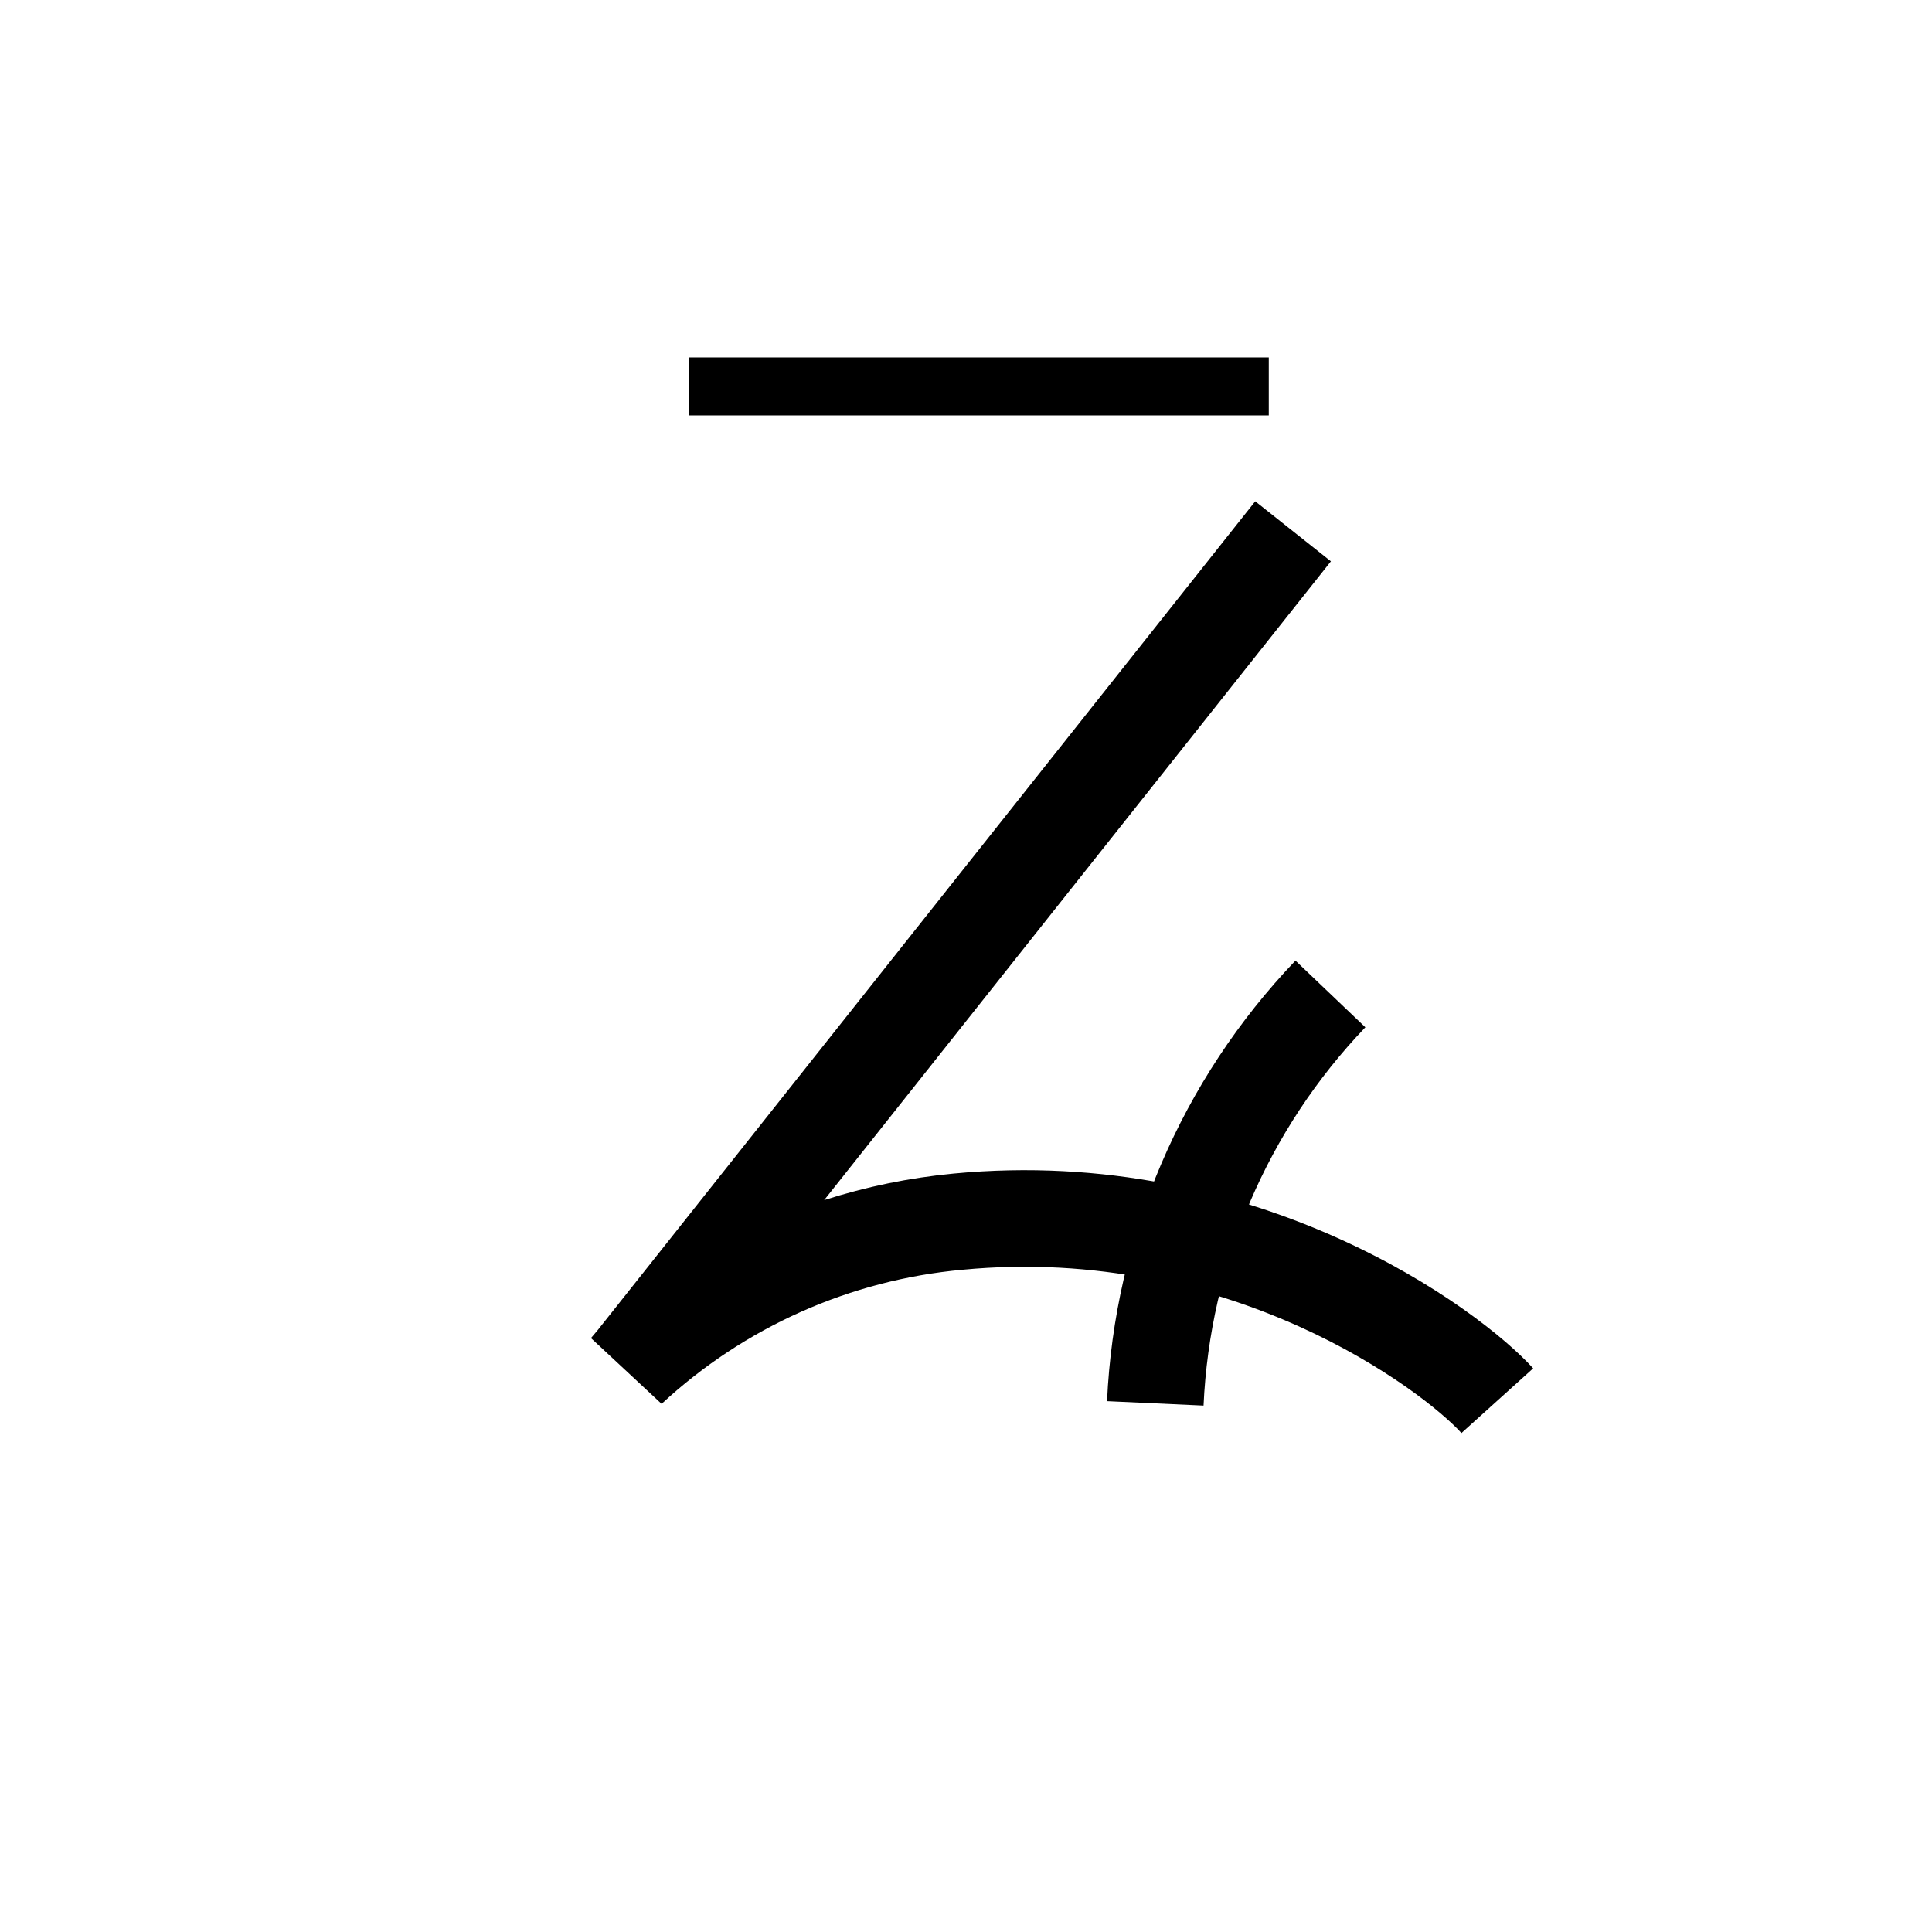
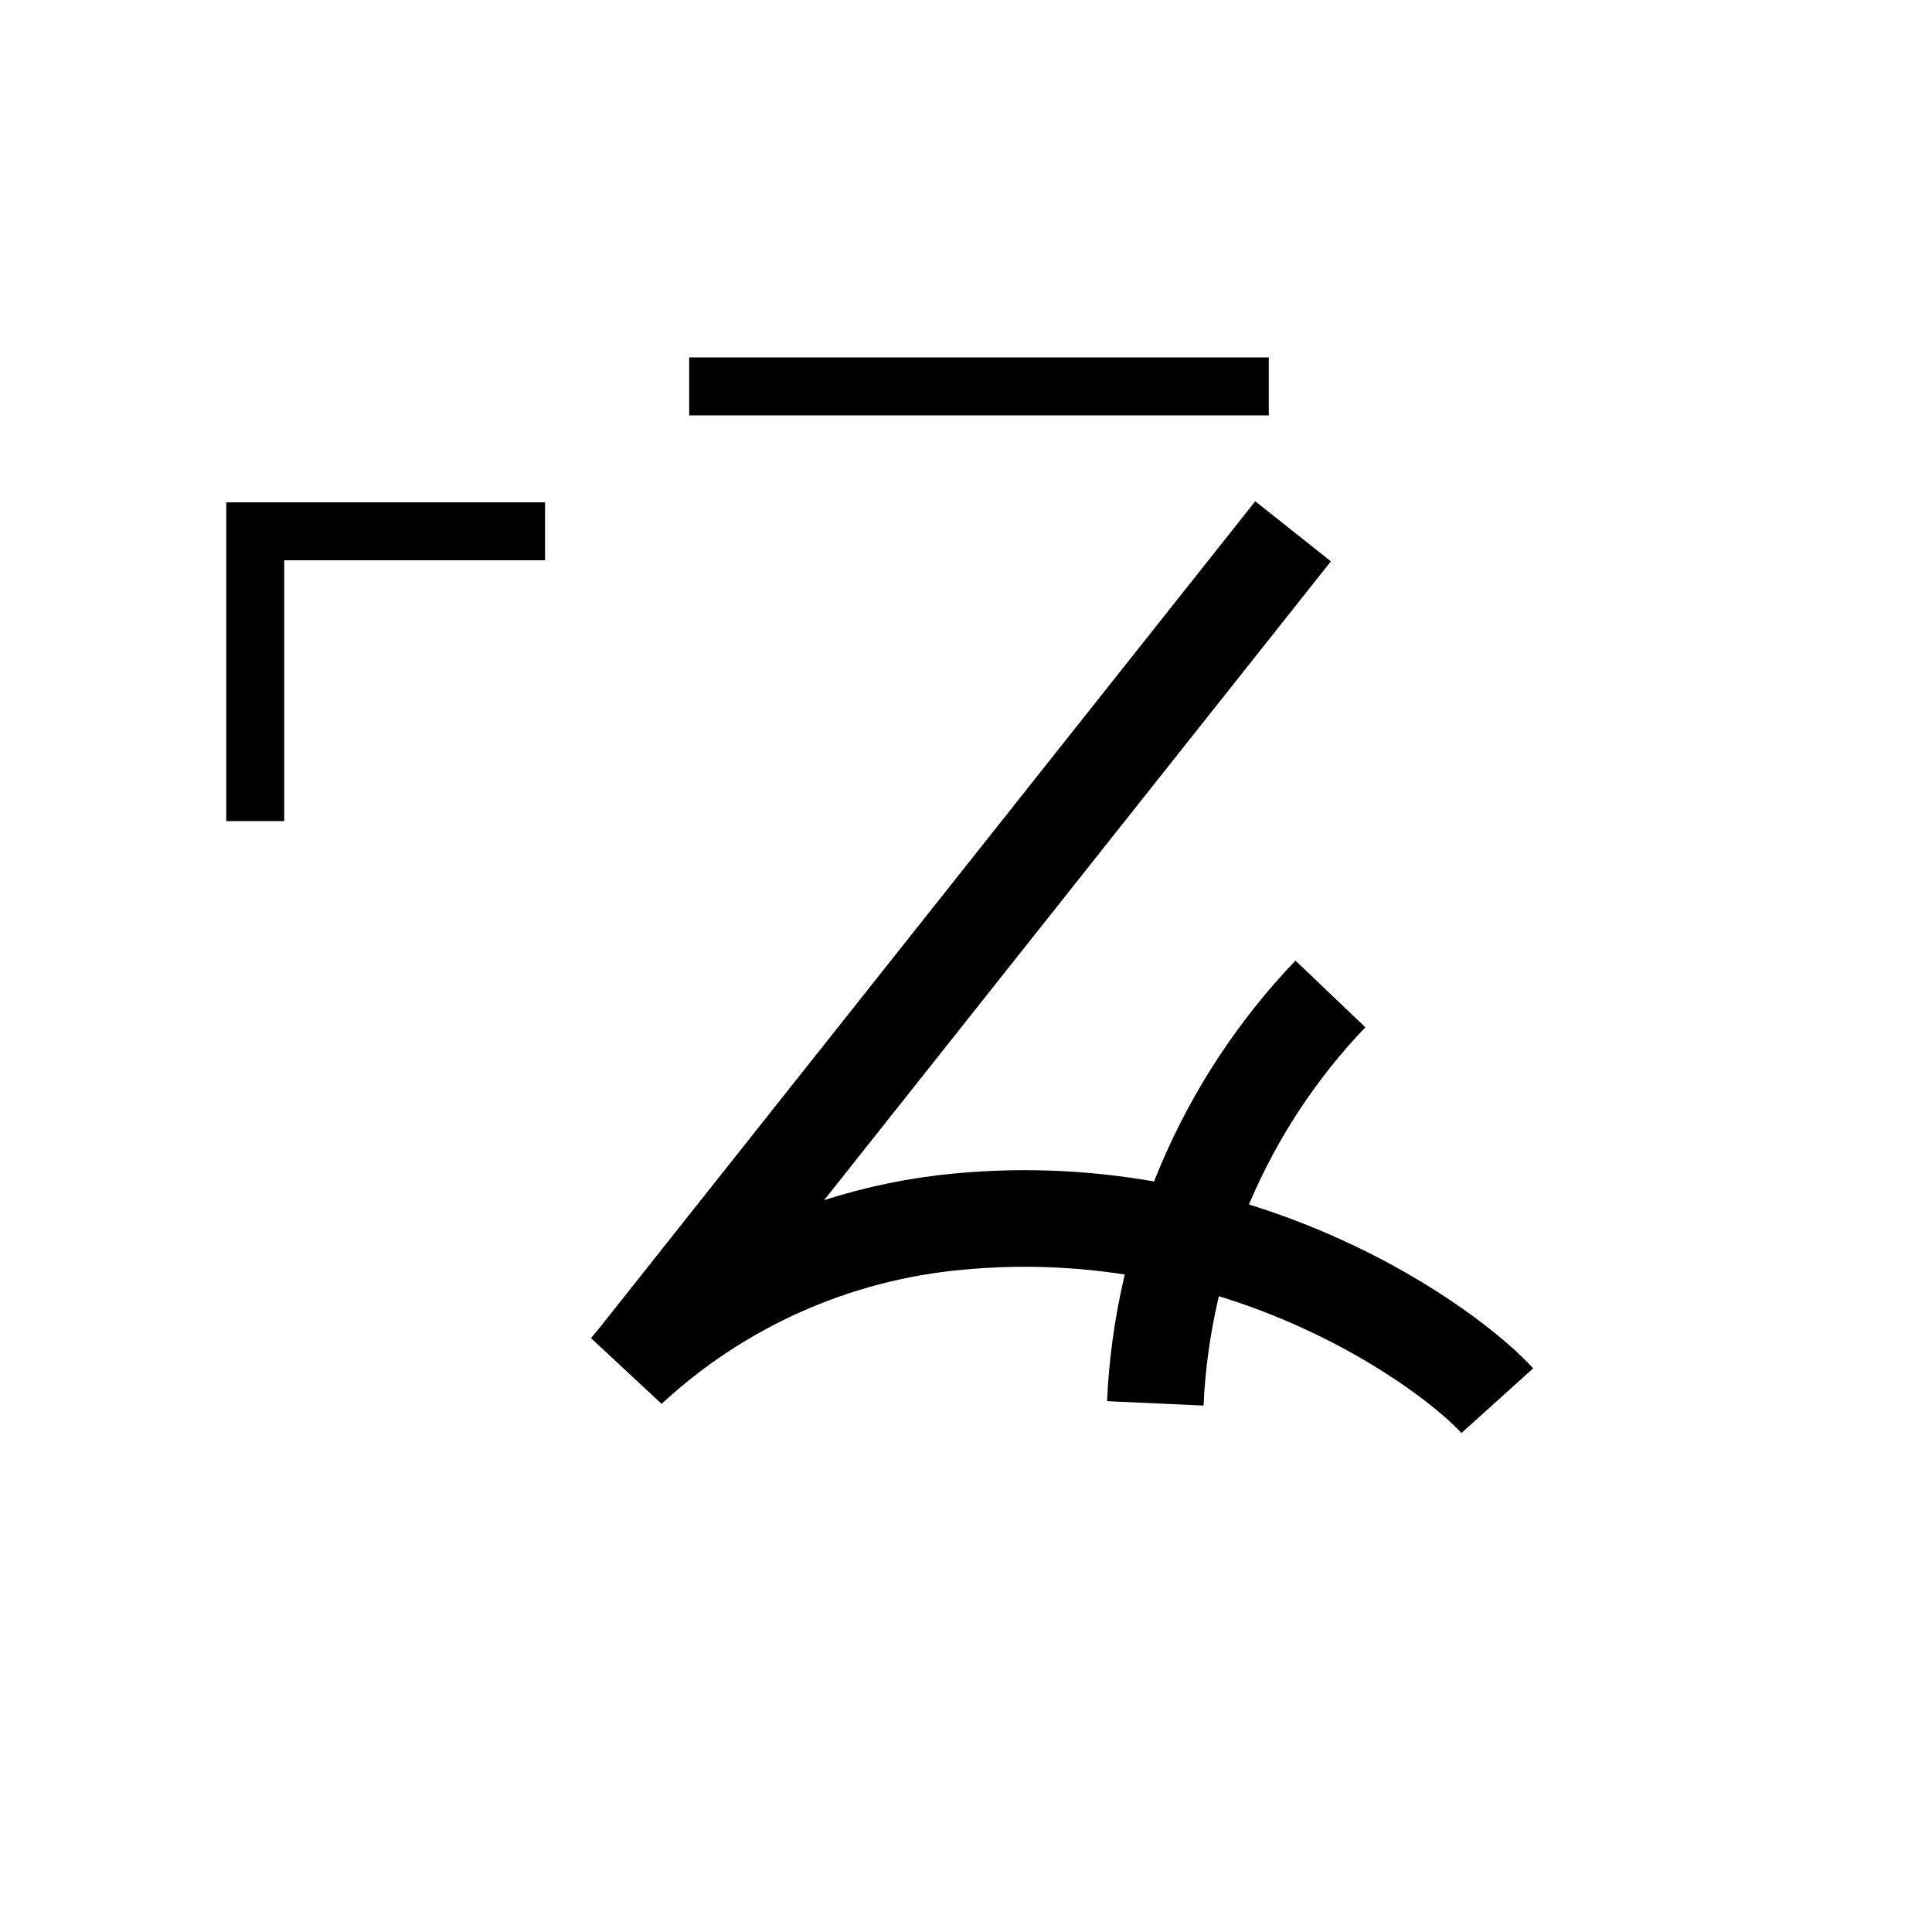
<svg xmlns="http://www.w3.org/2000/svg" viewBox="0 0 200 200" id="z'a!'" data-name="z'a!'">
  <path d="M151.287,148.349c-3.831-4.247-23.82-19.56-51.64-16.905a52.833,52.833,0,0,0-31.159,13.883l-7.31-6.807.7-.83,68.064-85.797,7.834,6.215-52.459,66.127a63.602,63.602,0,0,1,13.378-2.746c31.42-3.003,54.437,13.978,60.017,20.163Z" />
  <path d="M124.591,145.506l-9.99-.459a70.589,70.589,0,0,1,19.505-45.605l7.236,6.902a60.585,60.585,0,0,0-16.751,39.161Z" />
  <rect x="71.343" y="37" width="60" height="6" />
-   <path d="M26.423,85V55h30" style="fill:none;stroke-miterlimit:10;stroke-width:6px" />
+   <polygon points="29.423 85 23.423 85 23.423 52 56.423 52 56.423 58 29.423 58 29.423 85" />
</svg>
